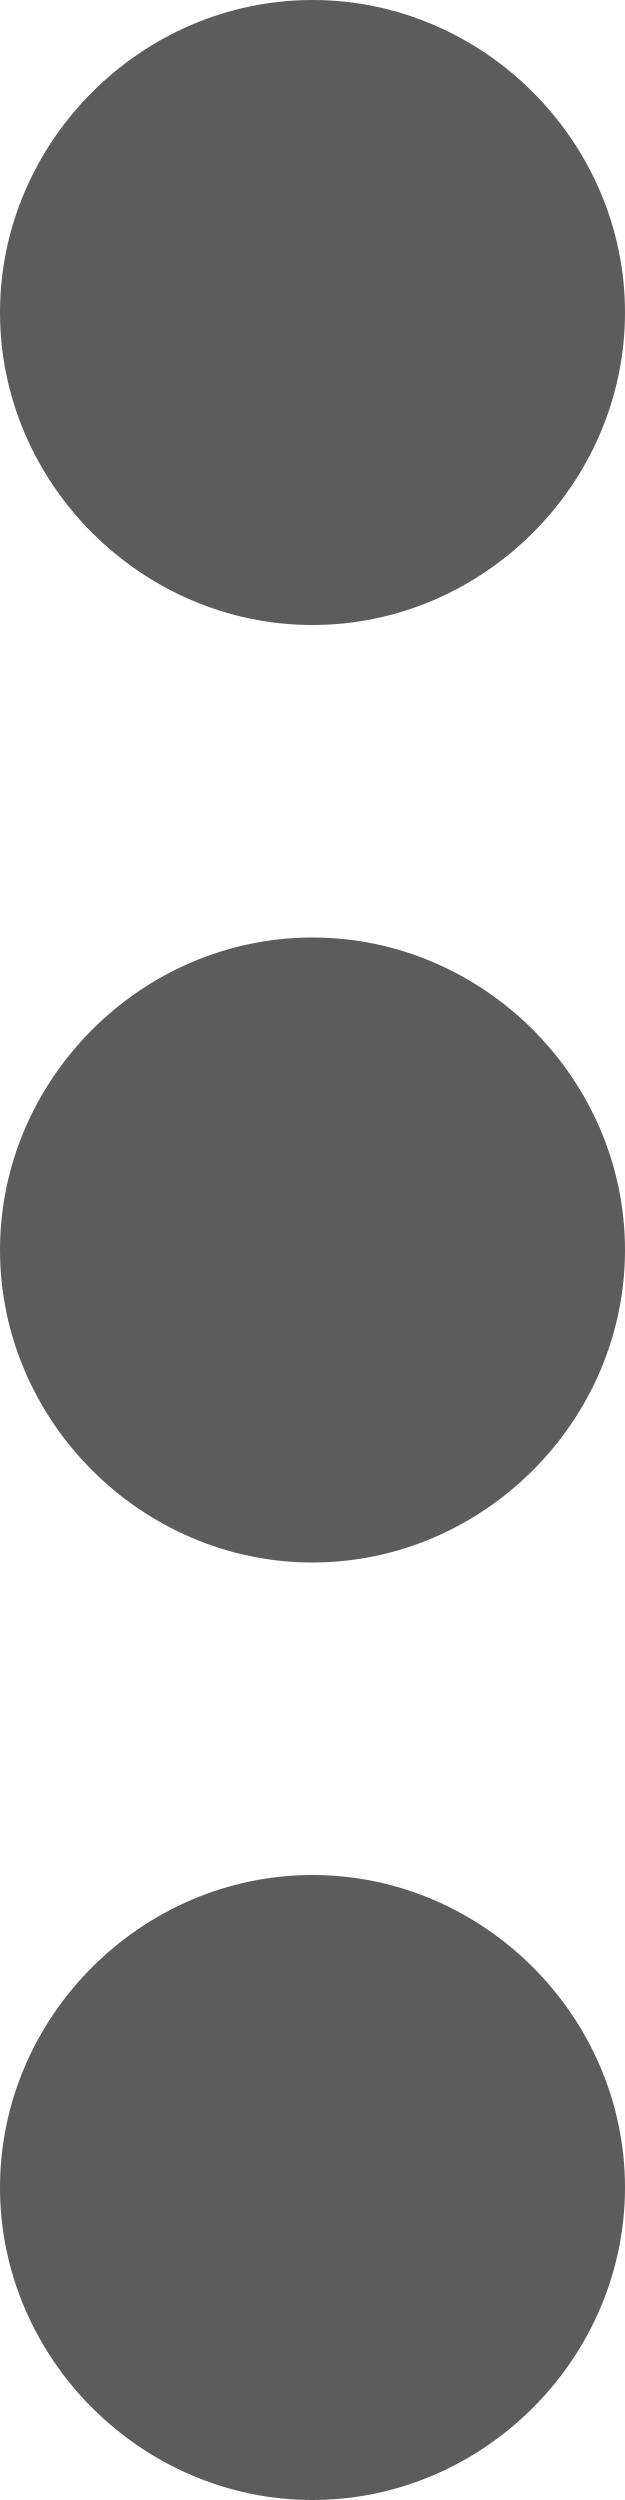
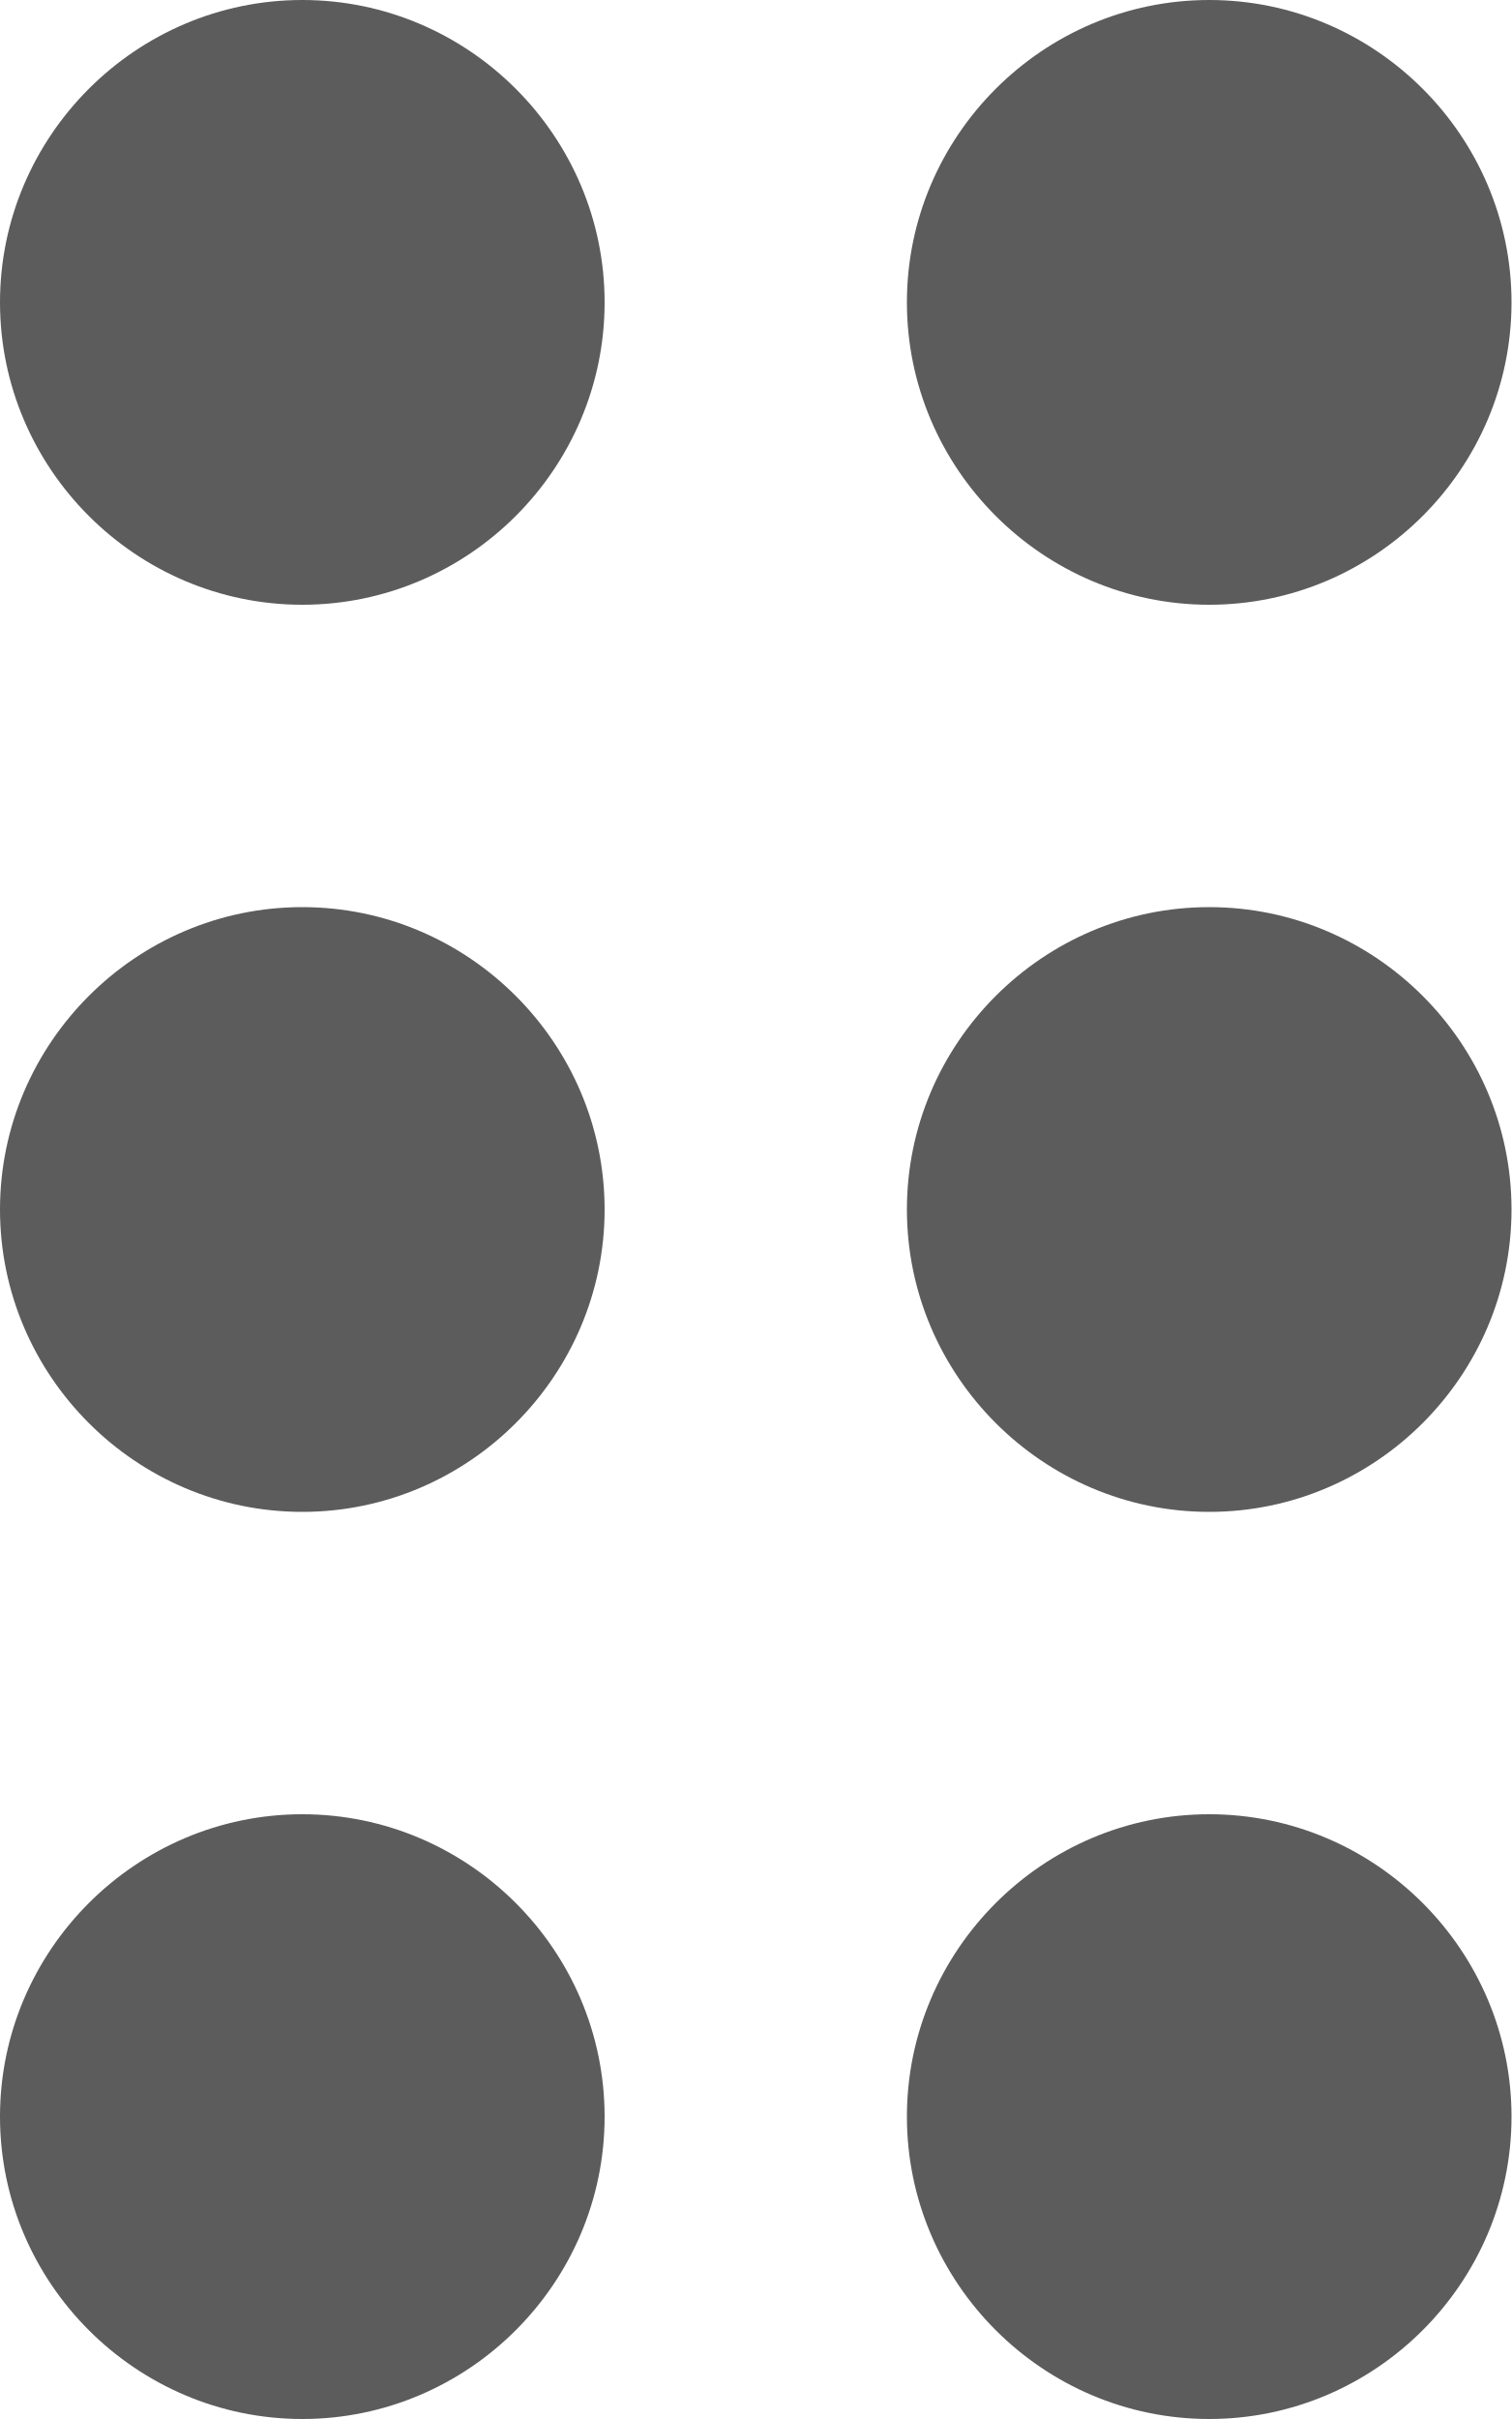
- <svg xmlns="http://www.w3.org/2000/svg" width="auto" height="15px" viewBox="0 0 128 512">
-   <path fill="#5c5c5c" d="M 64,128 C 99,128 128,99 128,64 128,29 99,0 64,0 29,0 0,29 0,64 c 0,35 29,64 64,64 z m 0,64 c -35,0 -64,29 -64,64 0,35 29,64 64,64 35,0 64,-29 64,-64 0,-35 -29,-64 -64,-64 z m 0,192 c -35,0 -64,29 -64,64 0,35 29,64 64,64 35,0 64,-29 64,-64 0,-35 -29,-64 -64,-64 z" />
+ <svg xmlns="http://www.w3.org/2000/svg" viewBox="0 0 10 16" version="1.1" width="10" height="16">
+   <path fill="#5c5c5c" d="m 4,14 c 0,1.1 -0.9,2 -2,2 -1.1,0 -2,-0.9 -2,-2 0,-1.1 0.9,-2 2,-2 1.1,0 2,0.9 2,2 z M 2,6 C 0.9,6 0,6.9 0,8 0,9.1 0.9,10 2,10 3.1,10 4,9.1 4,8 4,6.9 3.1,6 2,6 Z M 2,0 C 0.9,0 0,0.9 0,2 0,3.1 0.9,4 2,4 3.1,4 4,3.1 4,2 4,0.9 3.1,0 2,0 Z M 8,4 C 9.1,4 10,3.1 10,2 10,0.9 9.1,0 8,0 6.9,0 6,0.9 6,2 6,3.1 6.9,4 8,4 Z M 8,6 C 6.9,6 6,6.9 6,8 6,9.1 6.9,10 8,10 9.1,10 10,9.1 10,8 10,6.9 9.1,6 8,6 Z m 0,6 c -1.1,0 -2,0.9 -2,2 0,1.1 0.9,2 2,2 1.1,0 2,-0.9 2,-2 C 10,12.9 9.1,12 8,12 Z" class="color000000 svgShape" id="path4" />
</svg>
